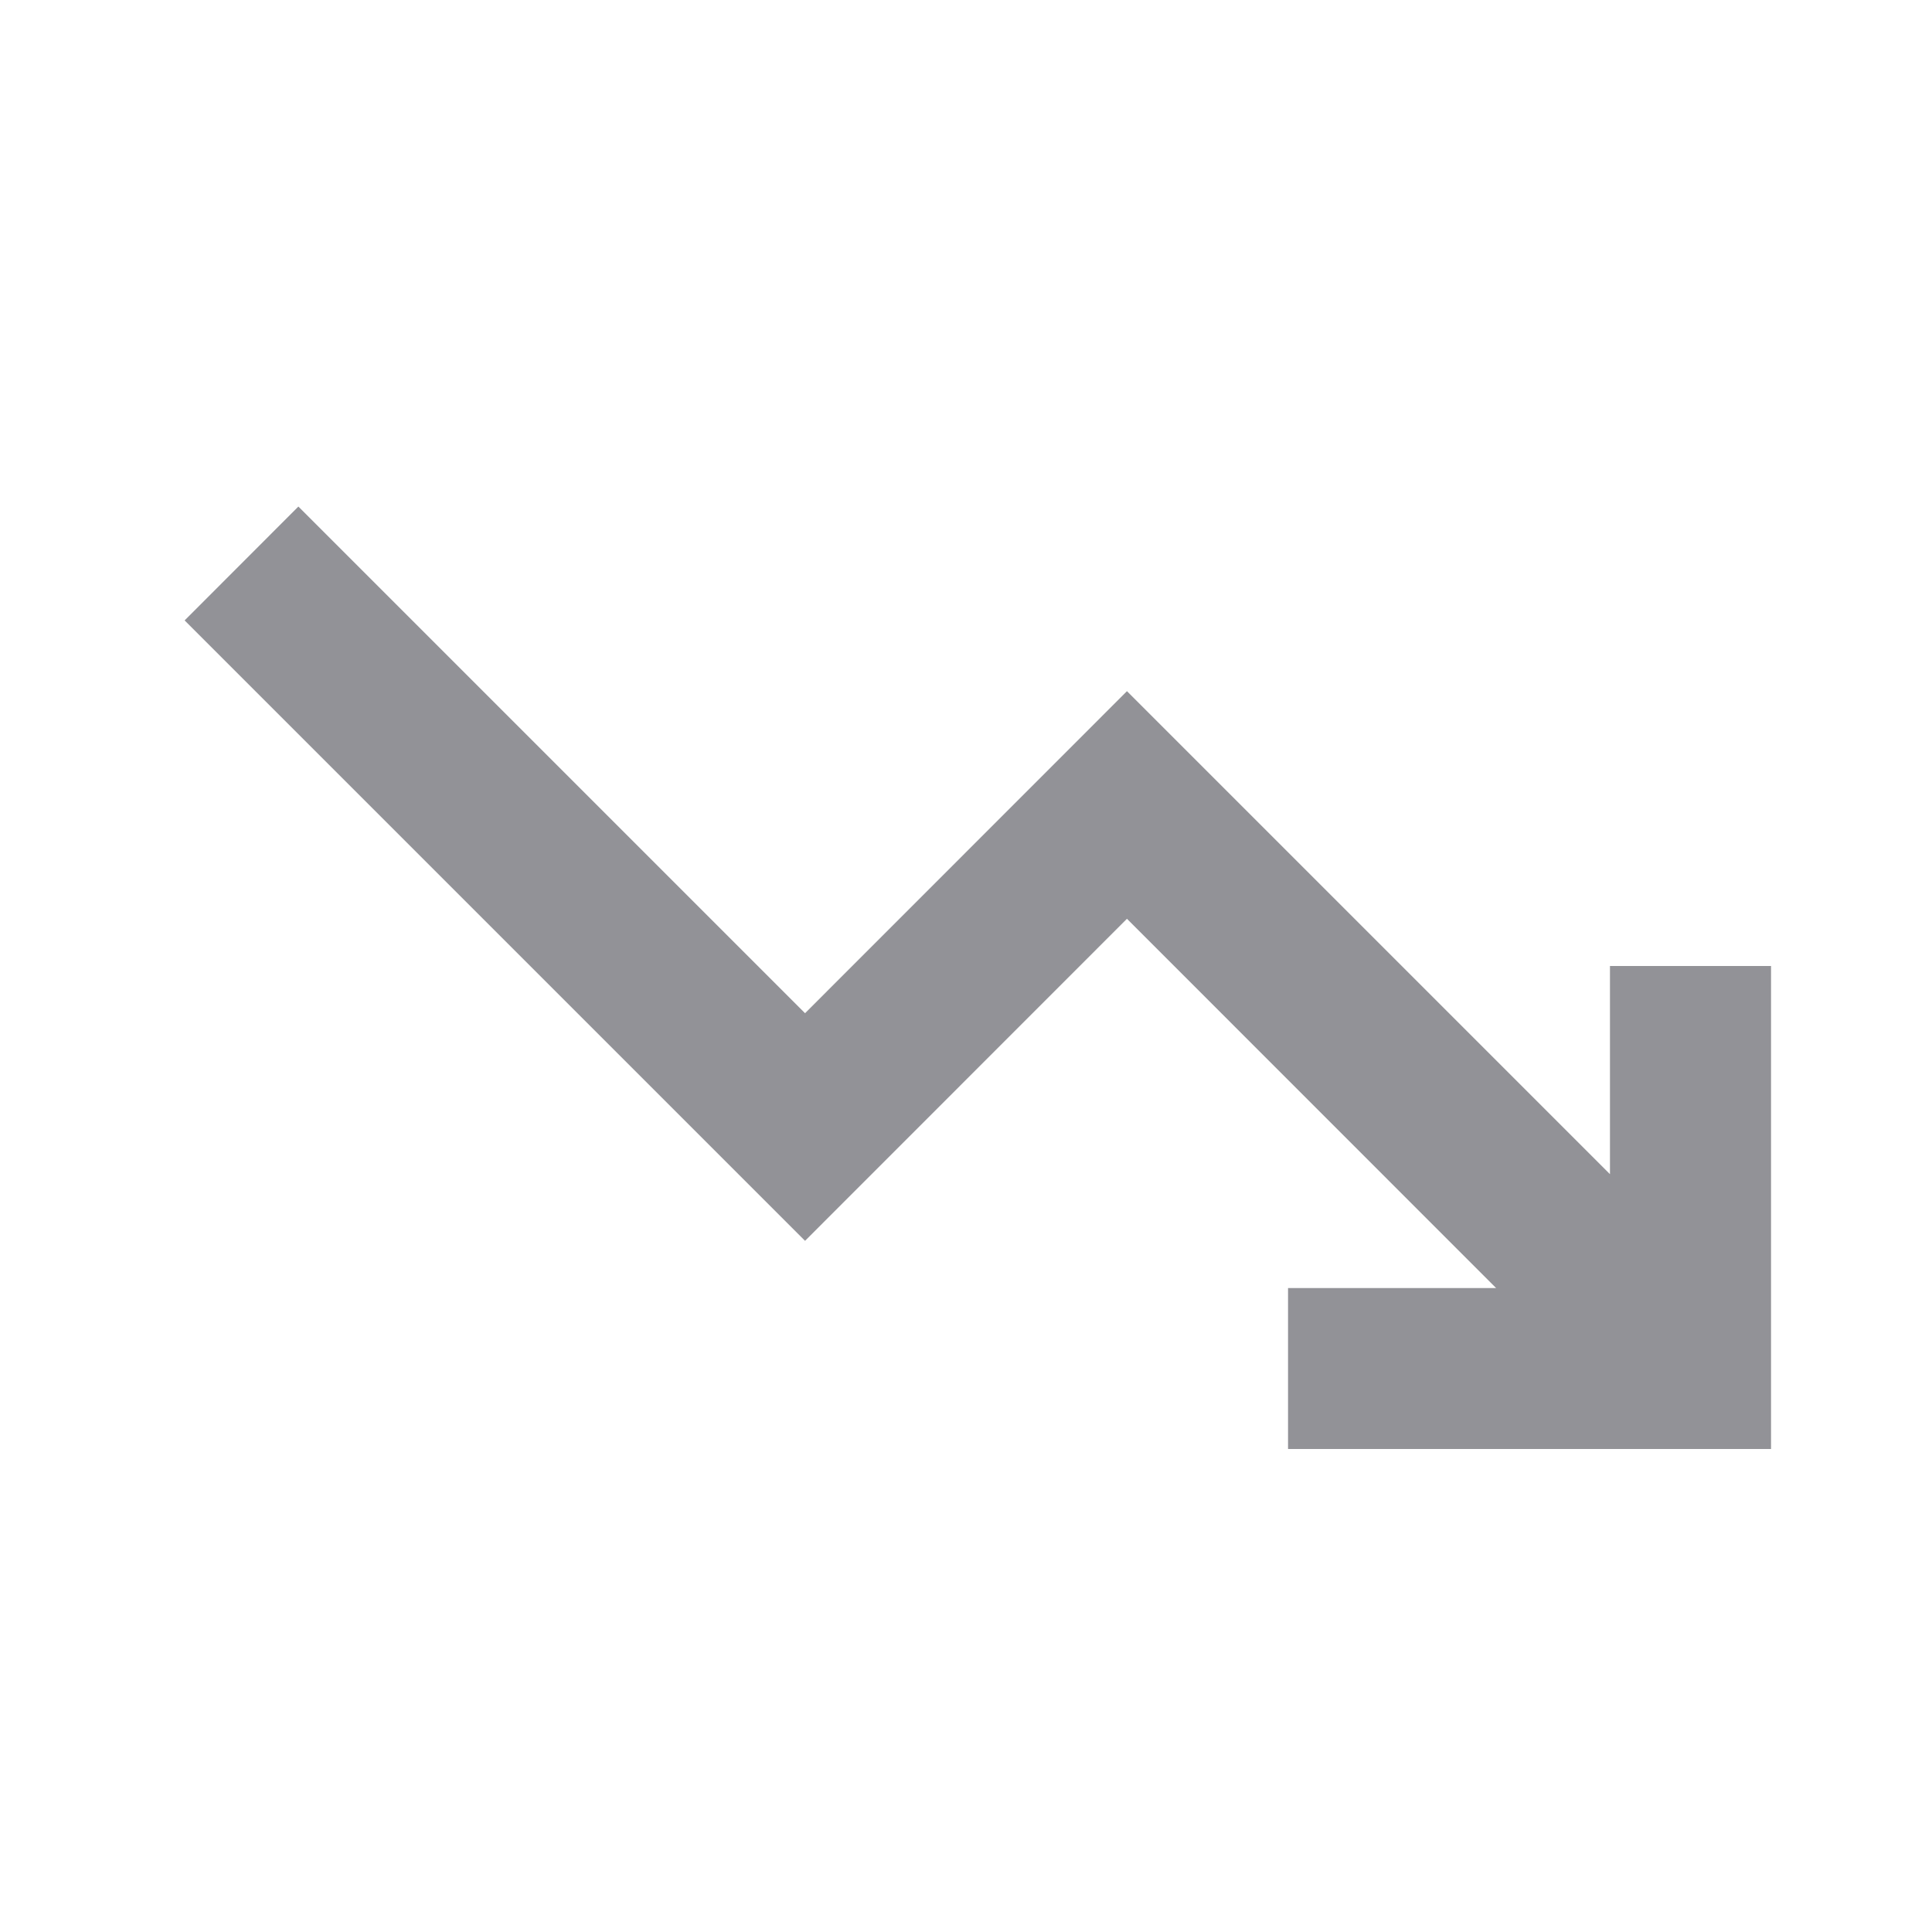
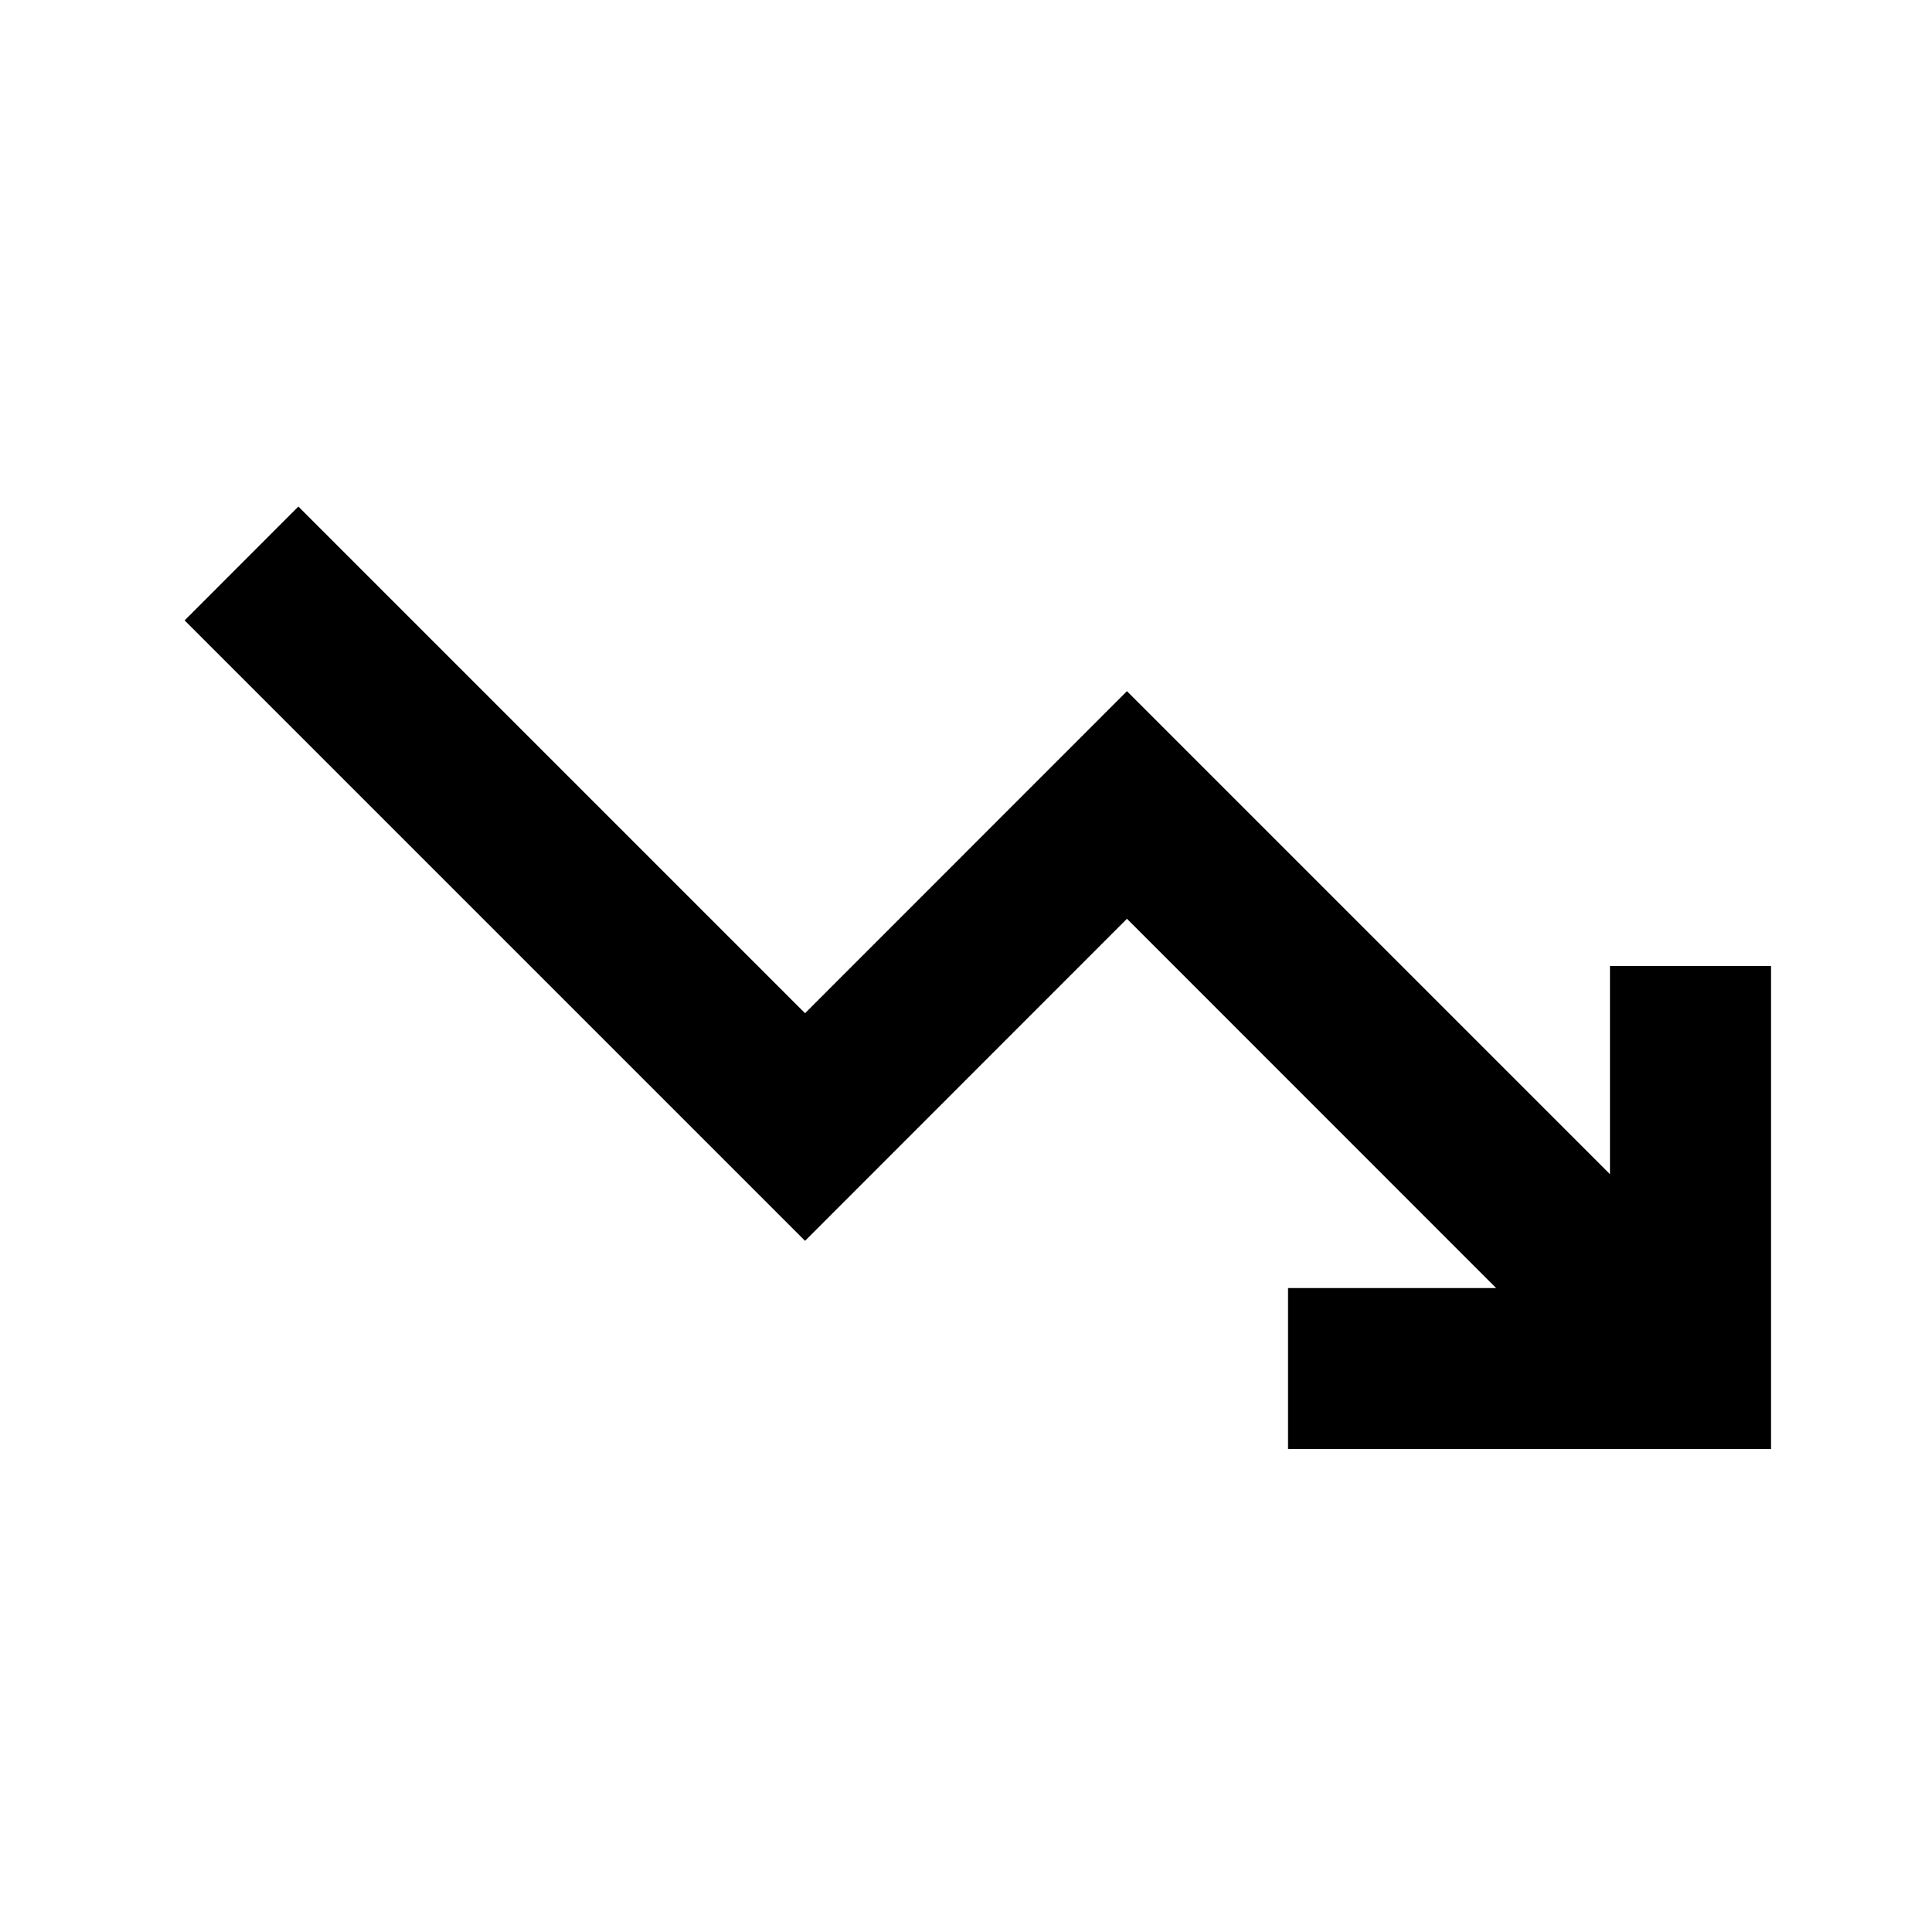
<svg xmlns="http://www.w3.org/2000/svg" width="16" height="16" viewBox="0 0 16 16" fill="none">
-   <path fill-rule="evenodd" clip-rule="evenodd" d="M10.667 12H14.667V8H13.333V9.724L9.333 5.724L6.667 8.391L2.471 4.195L1.529 5.138L6.667 10.276L9.333 7.609L12.39 10.667H10.667V12Z" fill="#929297" />
+   <path fill-rule="evenodd" clip-rule="evenodd" d="M10.667 12H14.667V8H13.333V9.724L9.333 5.724L6.667 8.391L2.471 4.195L1.529 5.138L6.667 10.276L9.333 7.609L12.39 10.667H10.667V12Z" fill="currentColor" />
</svg>
